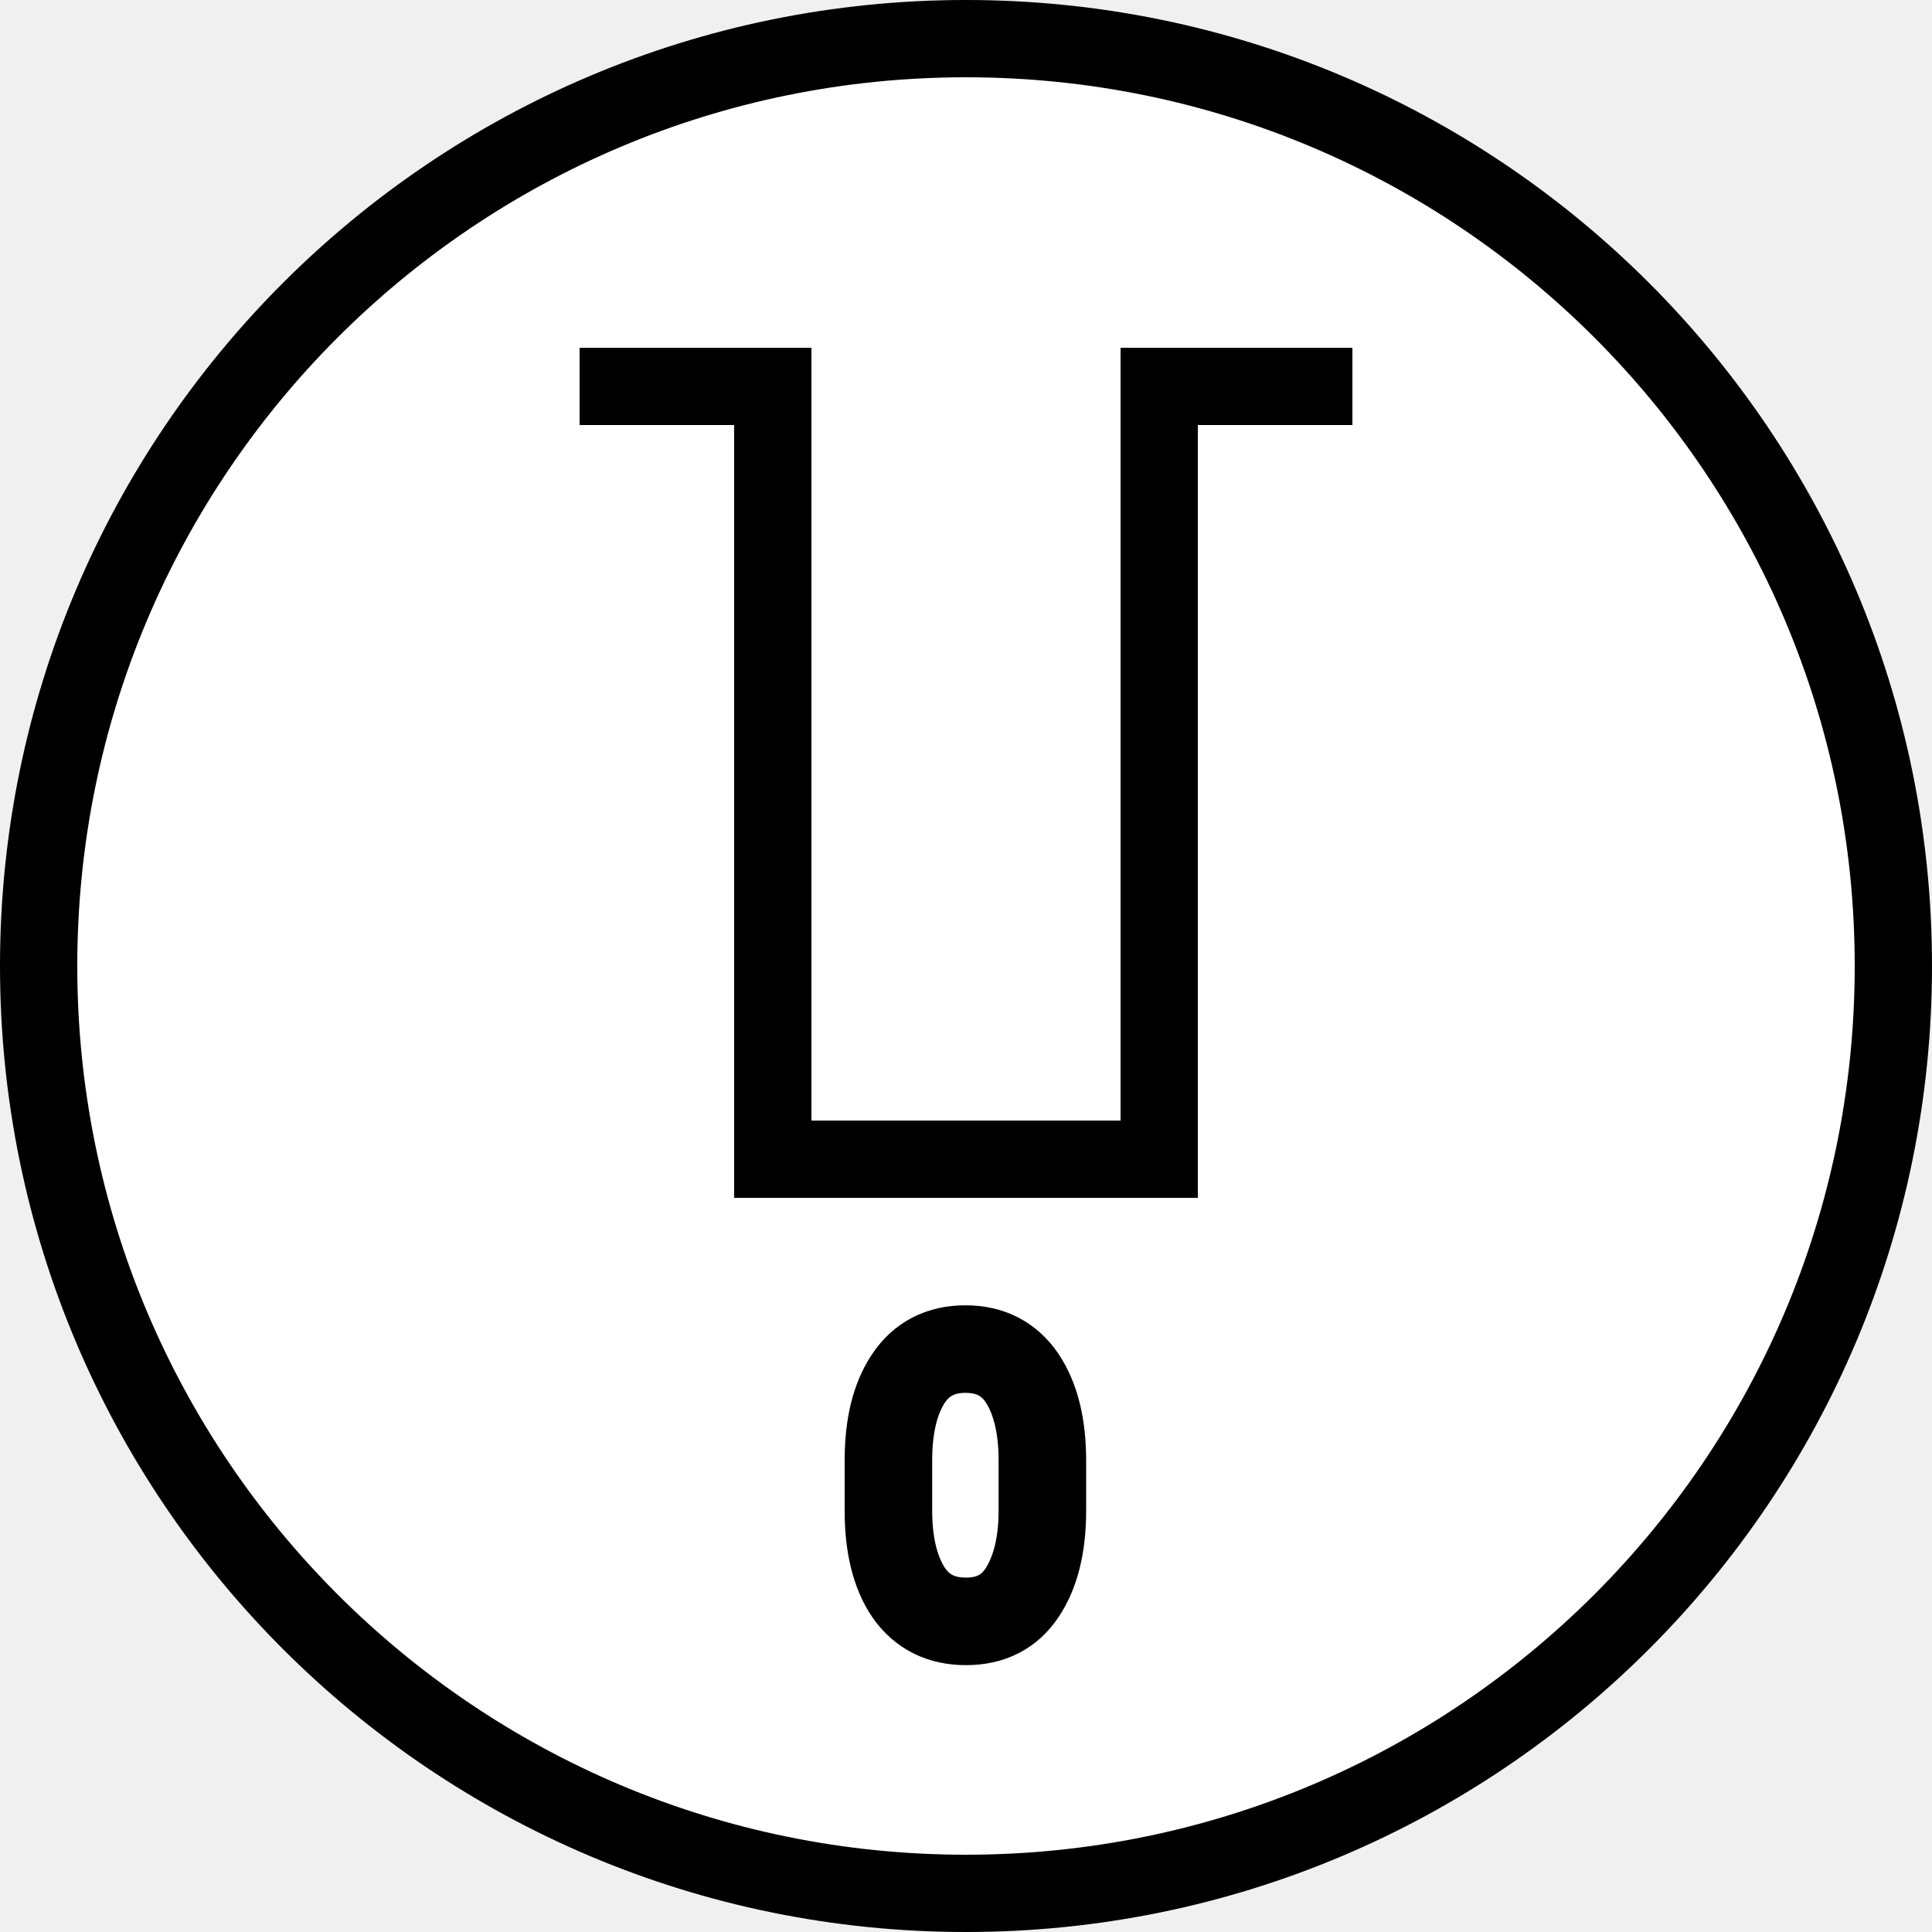
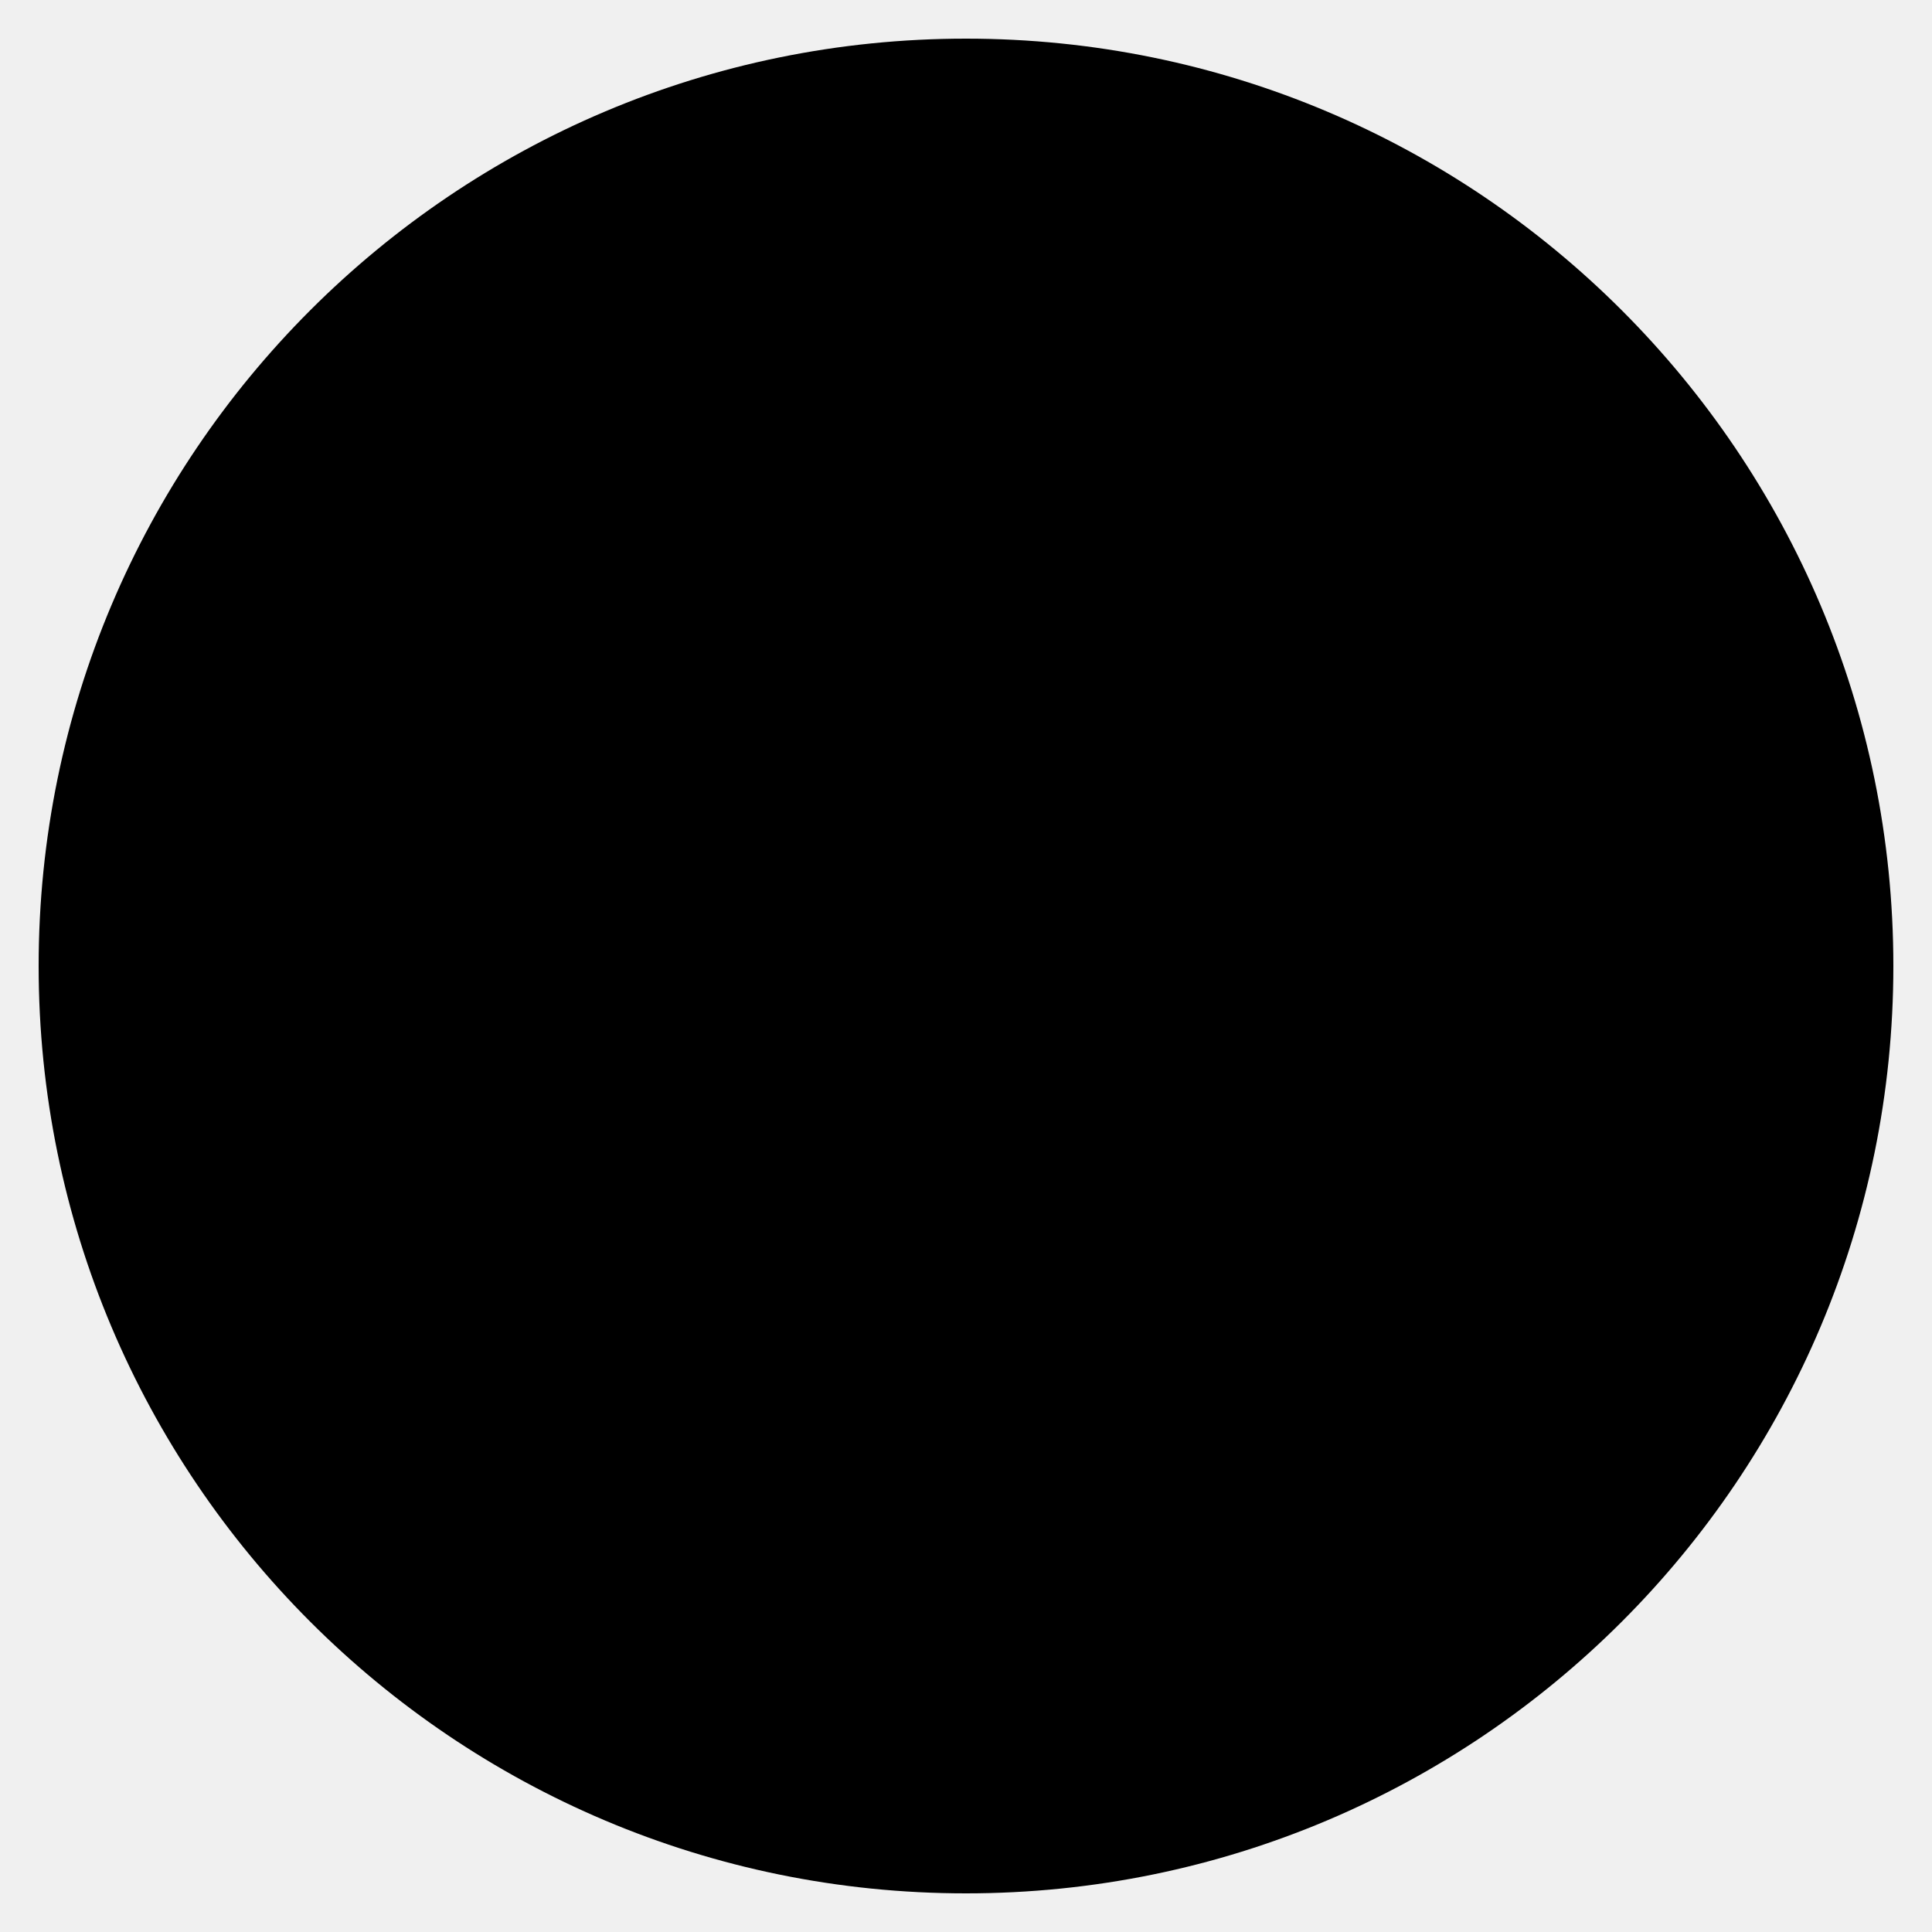
- <svg xmlns="http://www.w3.org/2000/svg" viewBox="0 0 50 50" stroke-width="2" fill="white" stroke="black">
+ <svg xmlns="http://www.w3.org/2000/svg" viewBox="0 0 50 50">
  <circle cx="25" cy="25" r="24" />
  <polyline points="15 10, 20 10, 20 30, 30 30, 30 10, 35 10" />
  <text x="22.25" y="42" font-family="Roboto" font-size="10" font-weight="100">0</text>
</svg>
